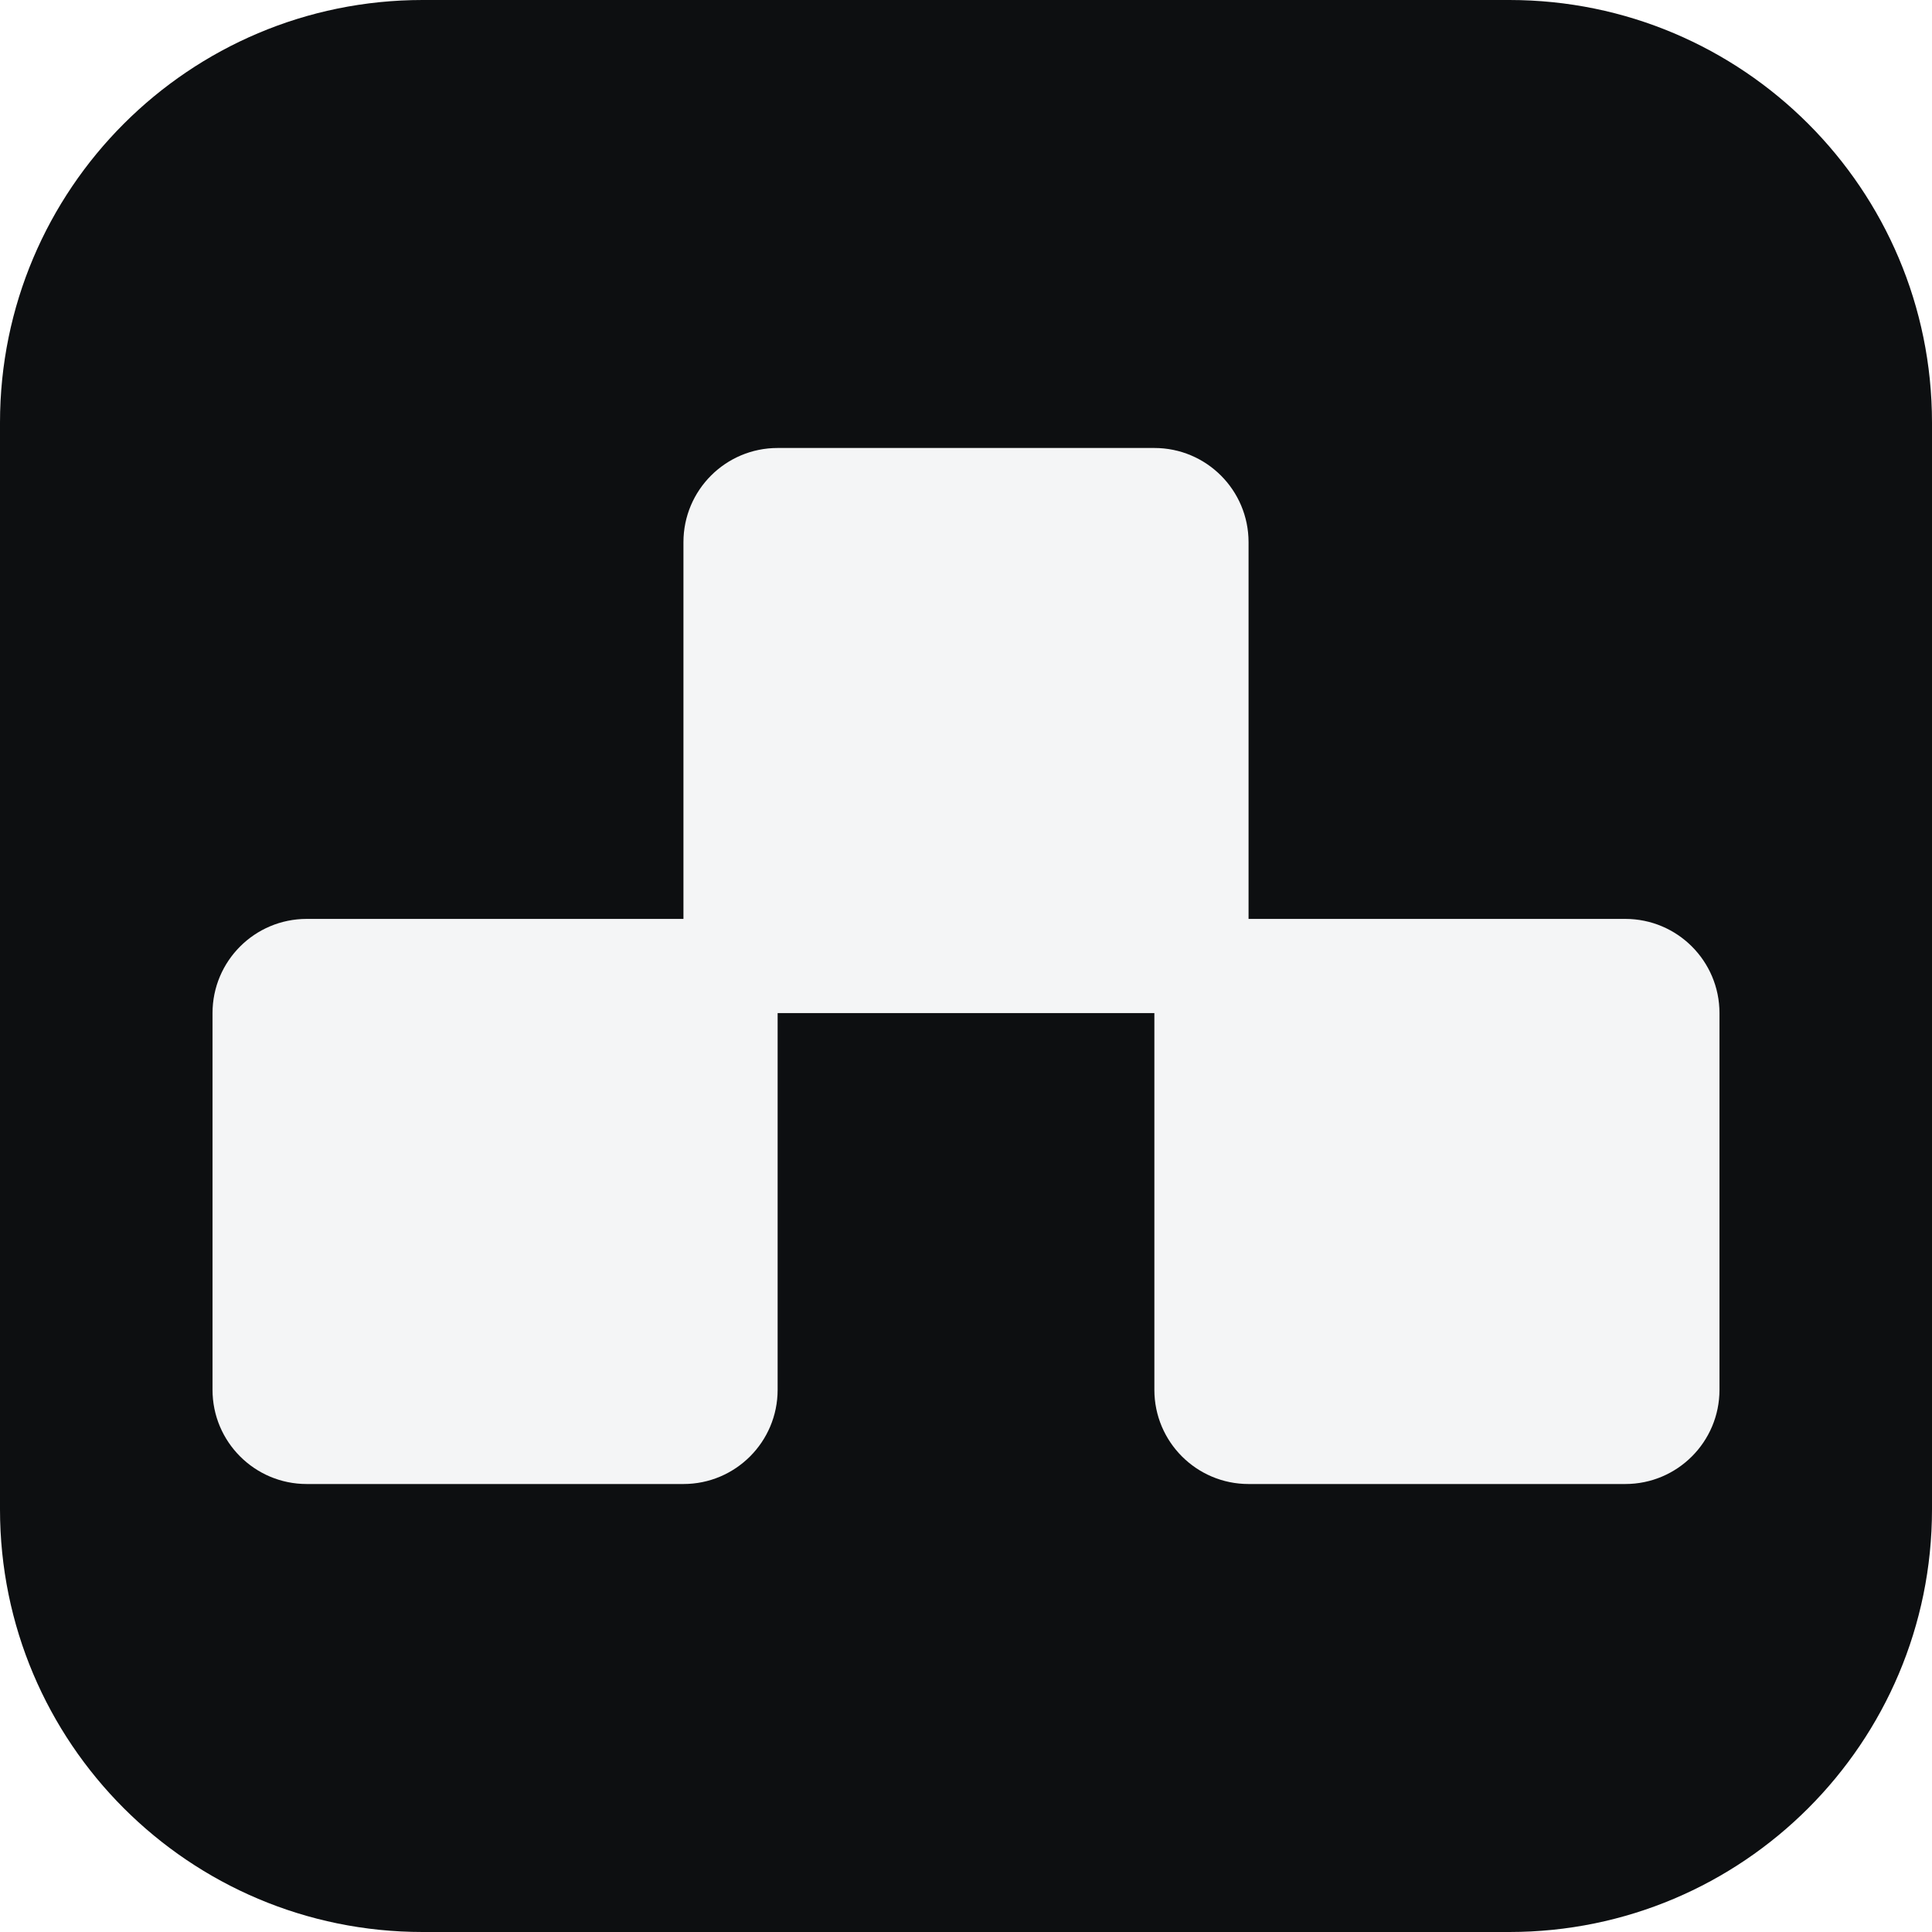
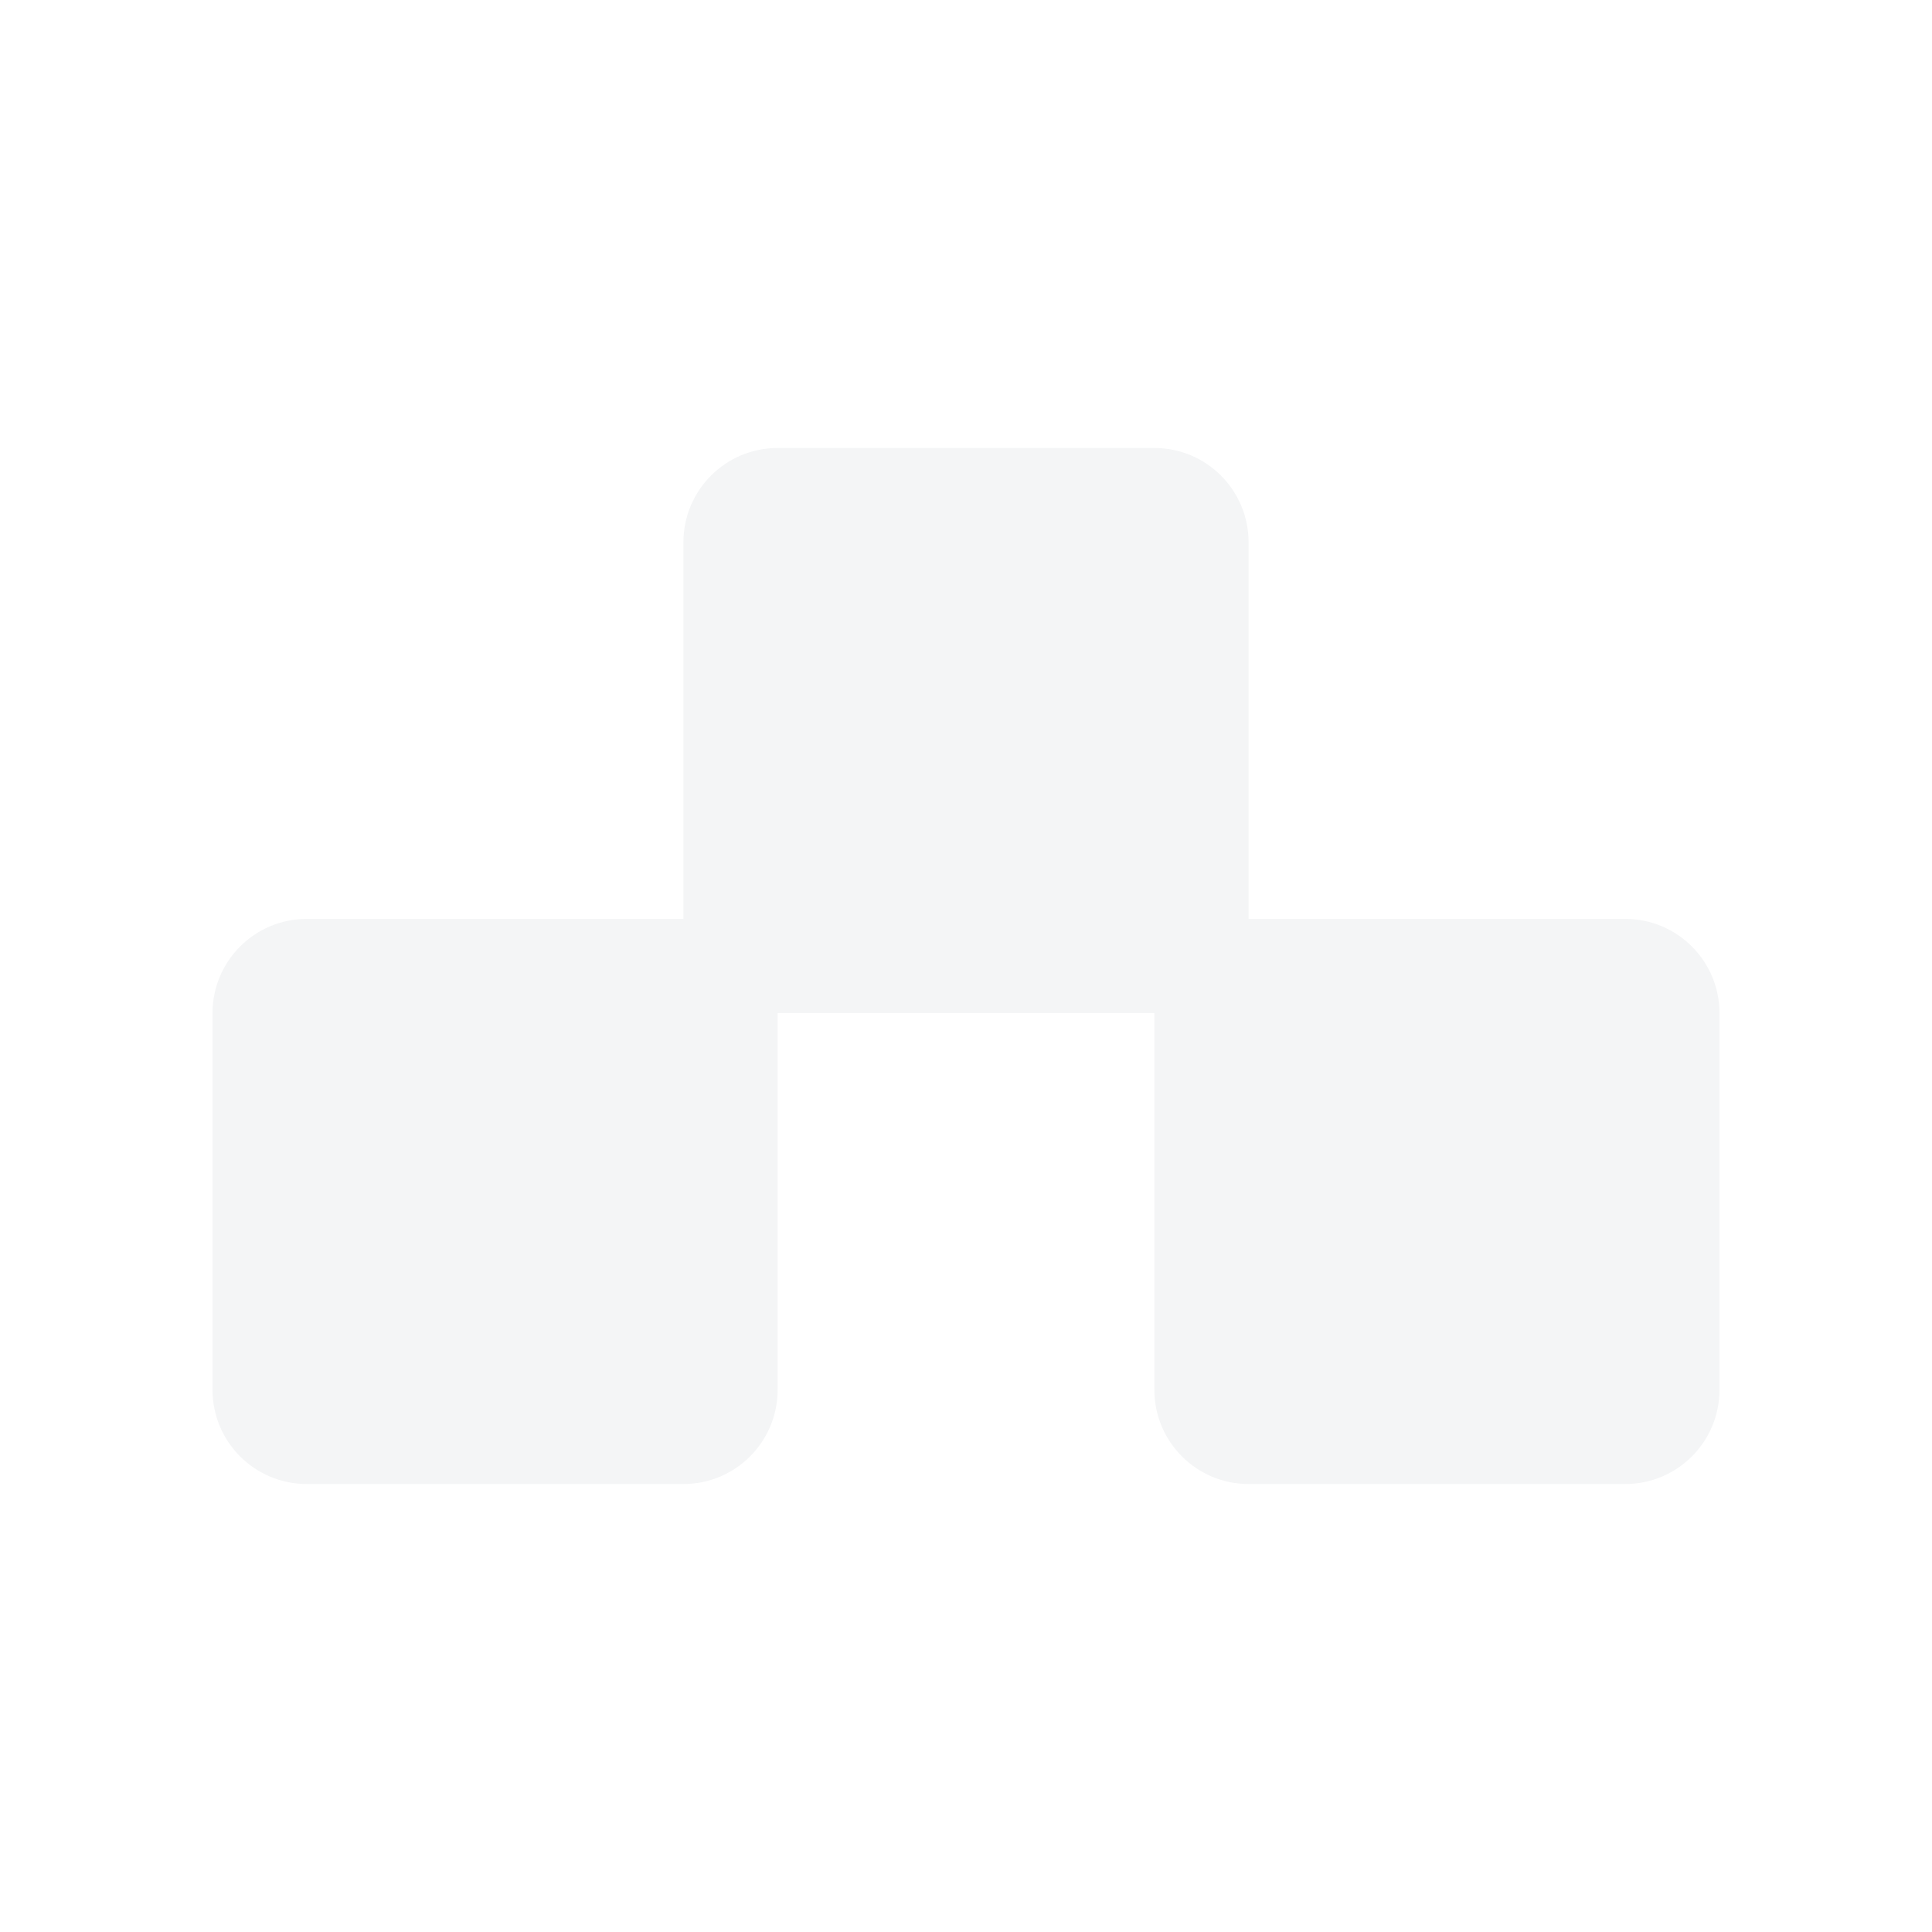
<svg xmlns="http://www.w3.org/2000/svg" viewBox="0 0 64 64">
-   <rect width="64" height="64" rx="14" fill="#0d0f11" />
  <g fill="#f4f5f6" transform="translate(7.04 14.84) scale(0.78)">
    <rect x="20" y="0" width="24" height="24" rx="4" />
    <rect x="0" y="20" width="24" height="24" rx="4" />
    <rect x="40" y="20" width="24" height="24" rx="4" />
  </g>
</svg>
